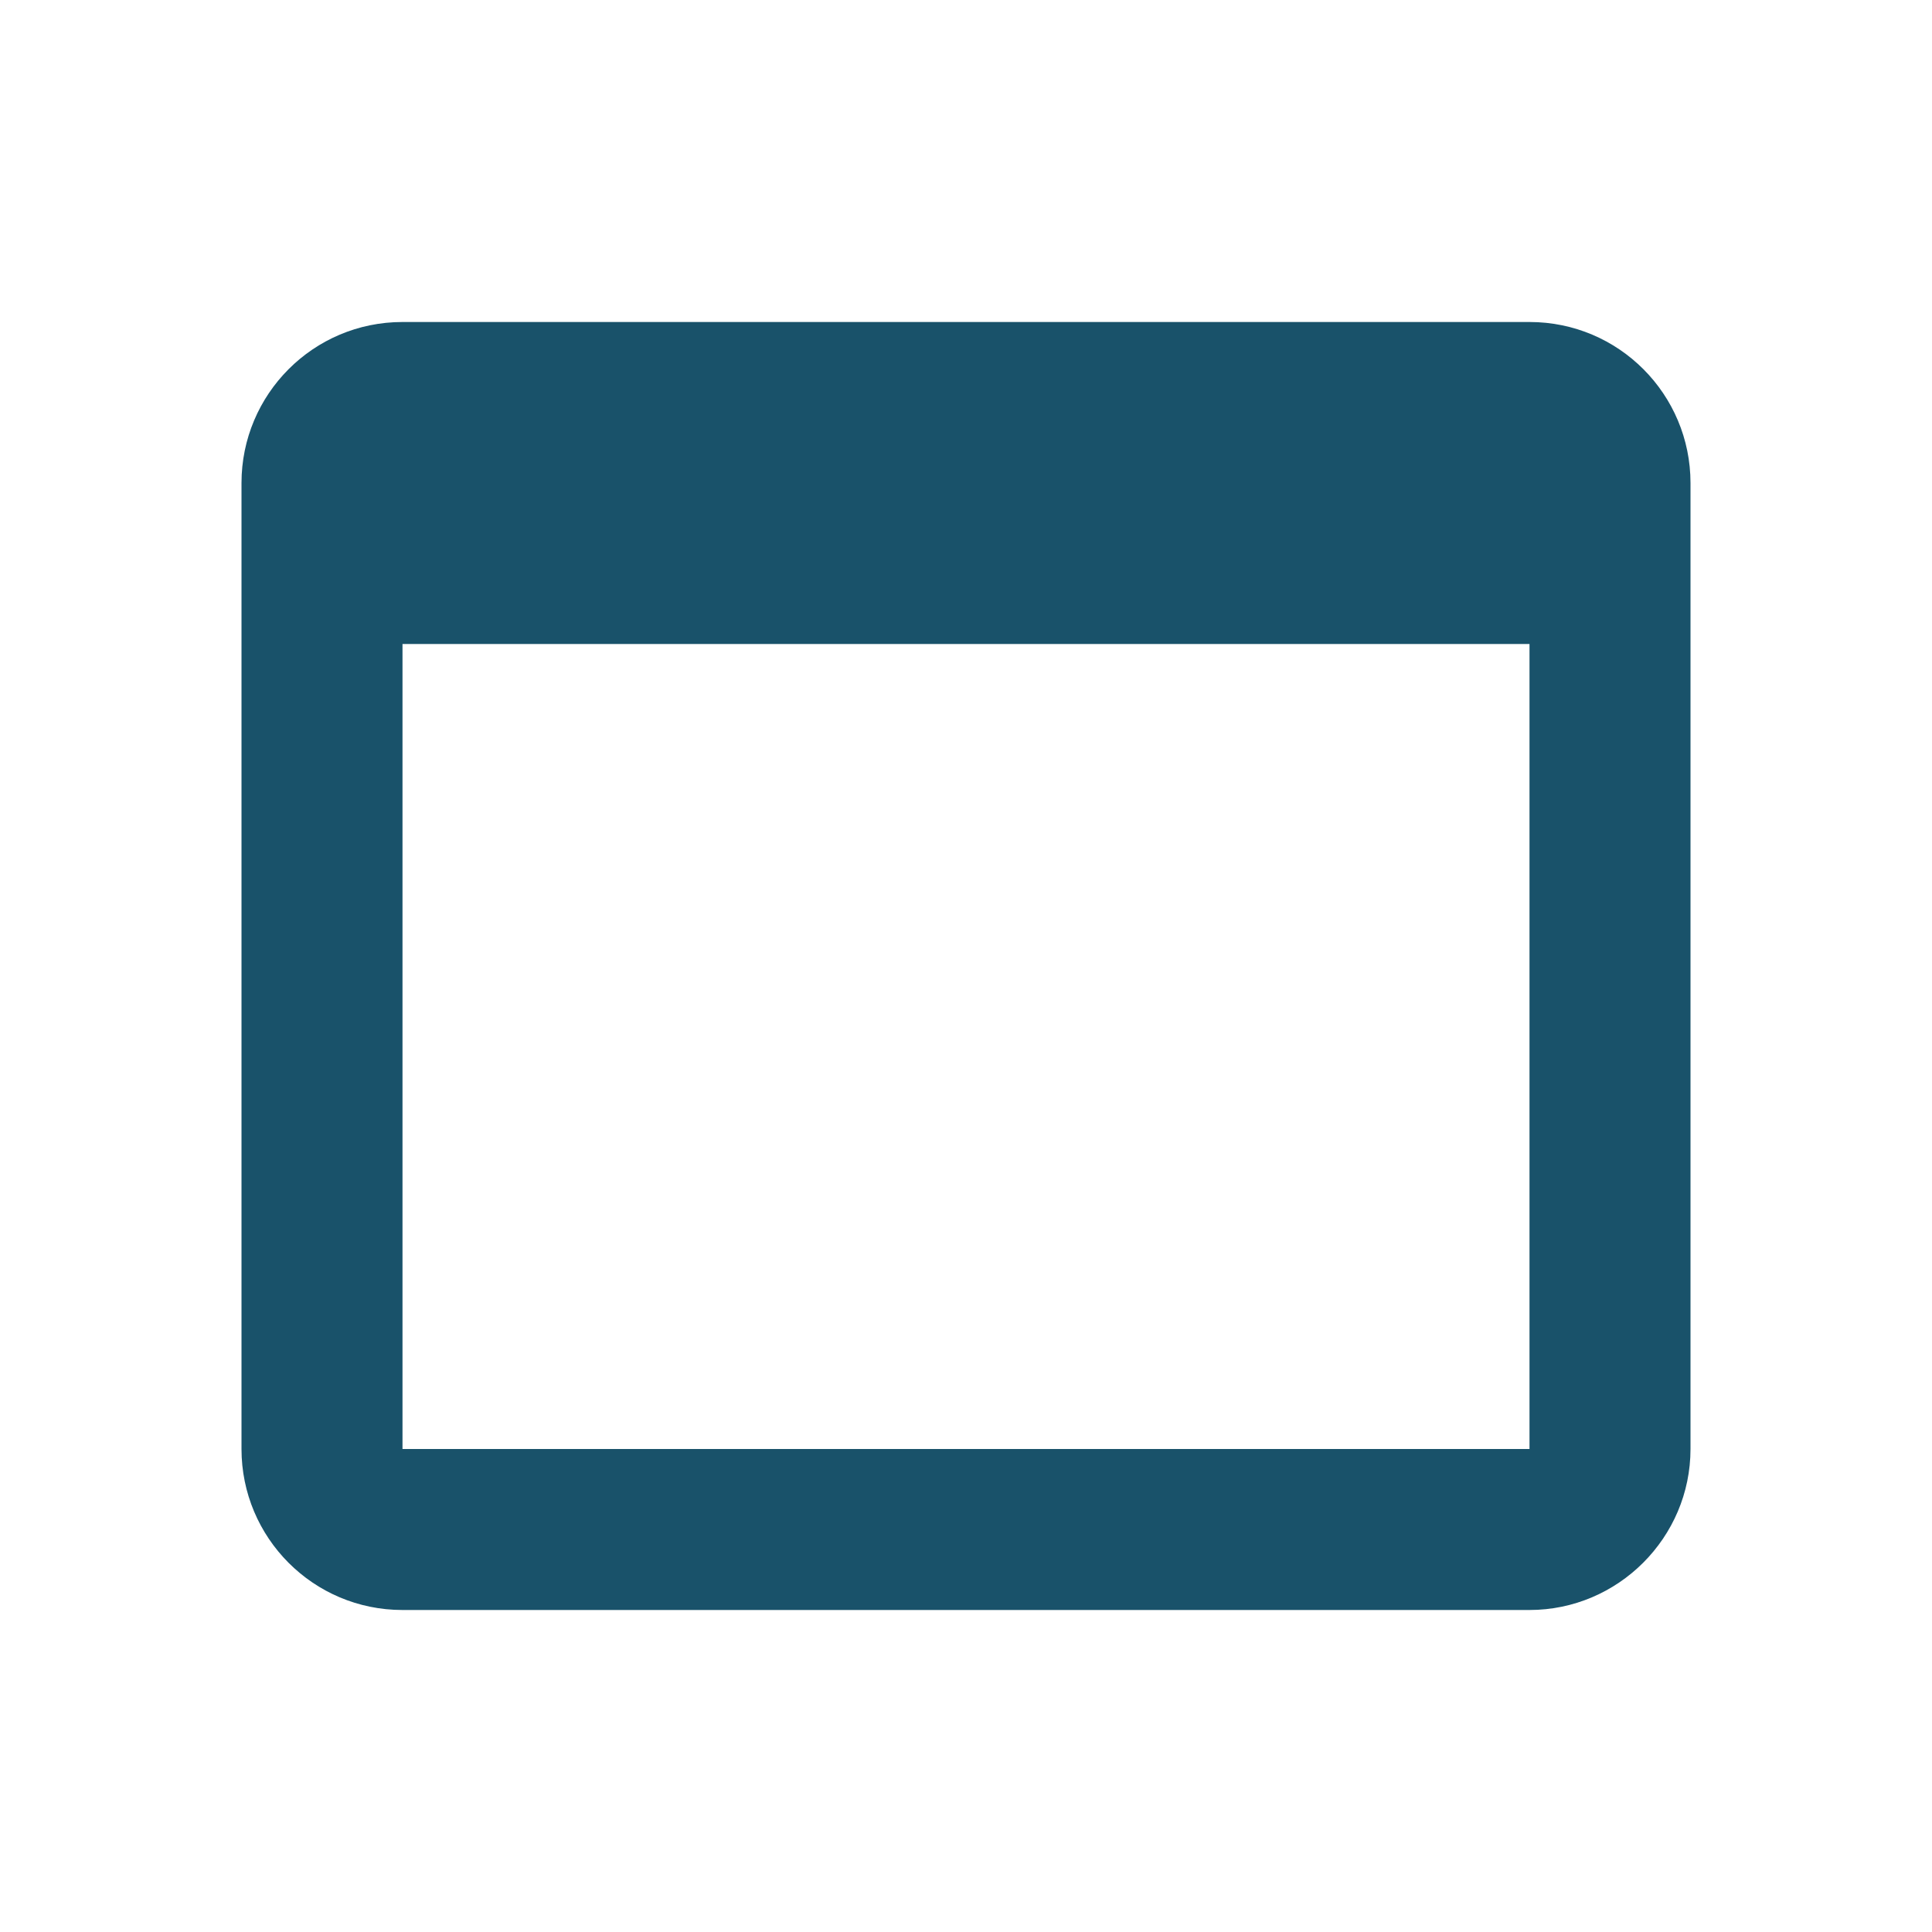
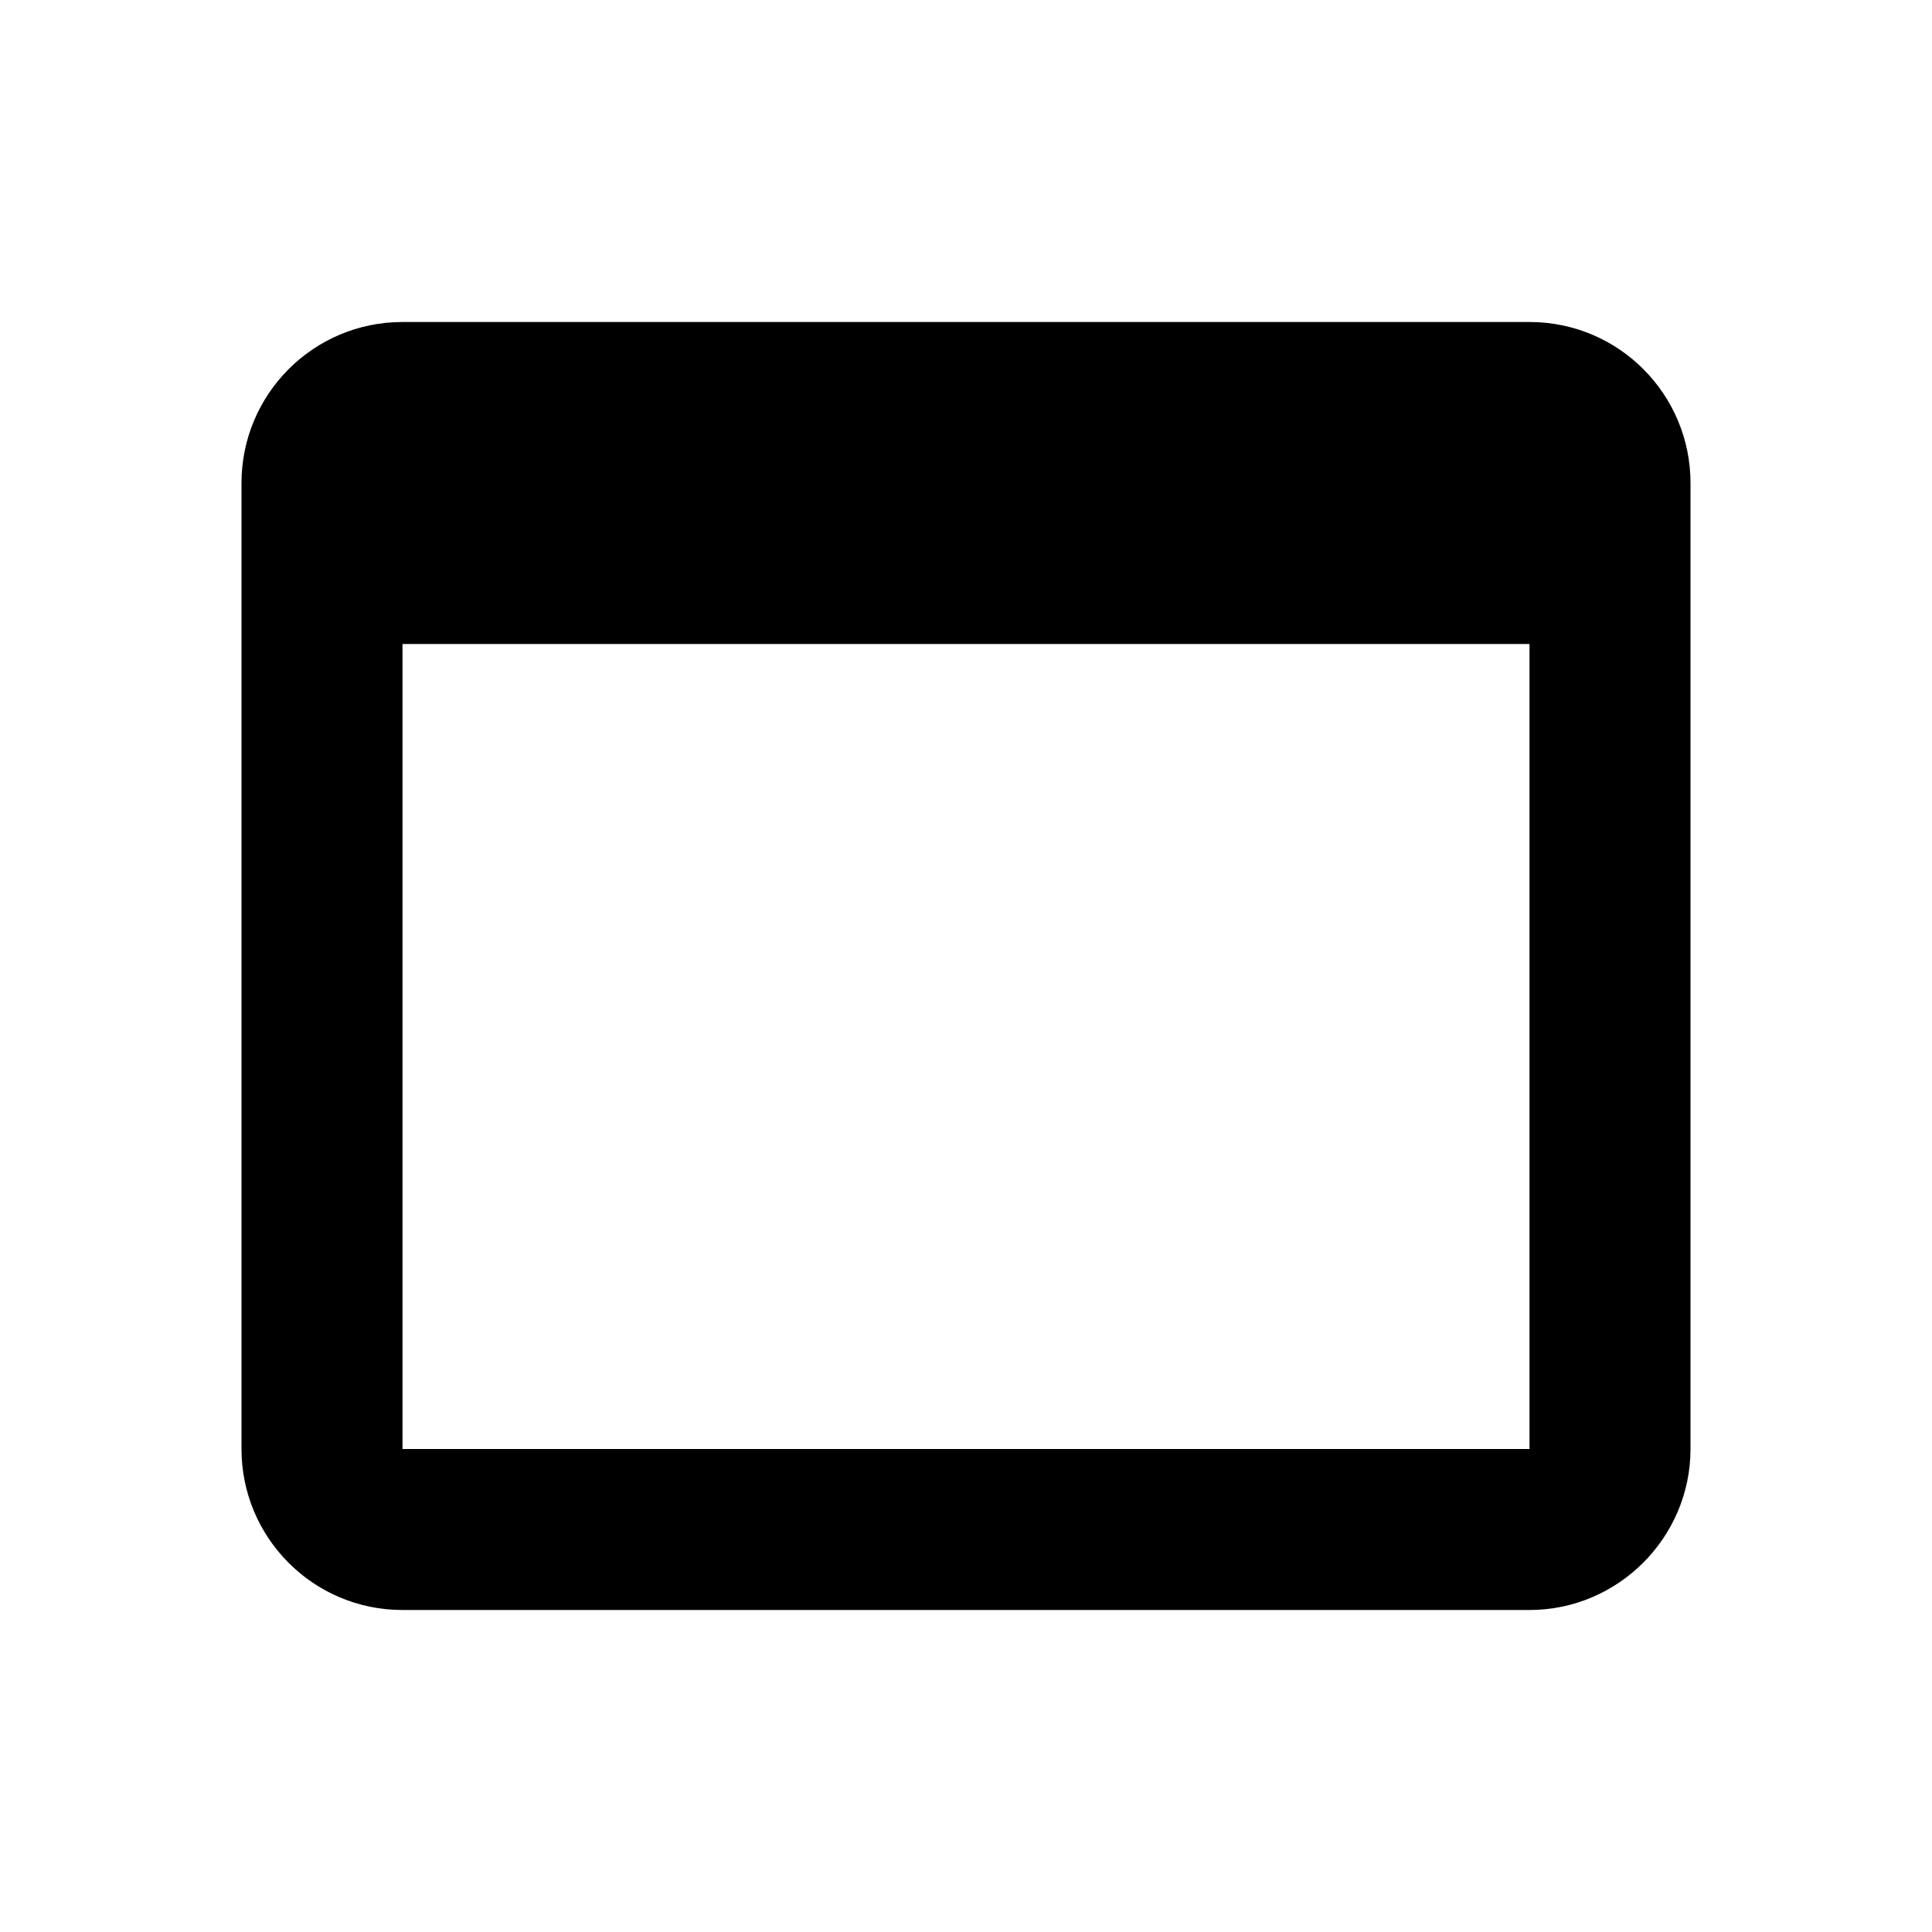
<svg xmlns="http://www.w3.org/2000/svg" viewBox="0 0 48 48" version="1.1" id="svg14">
  <defs id="defs18" />
-   <path d="M38 8H10c-2.22 0-4 1.8-4 4v24c0 2.2 1.78 4 4 4h28c2.2 0 4-1.8 4-4V12c0-2.2-1.78-4-4-4zm0 28H10V16h28v20z" fill="#010101" id="path10" style="fill:#19526a;fill-opacity:1" />
+   <path d="M38 8H10c-2.22 0-4 1.8-4 4v24c0 2.2 1.78 4 4 4h28c2.2 0 4-1.8 4-4V12c0-2.2-1.78-4-4-4zm0 28H10V16h28v20z" id="path10" />
  <path d="M0 0h48v48H0z" fill="none" id="path12" />
</svg>
